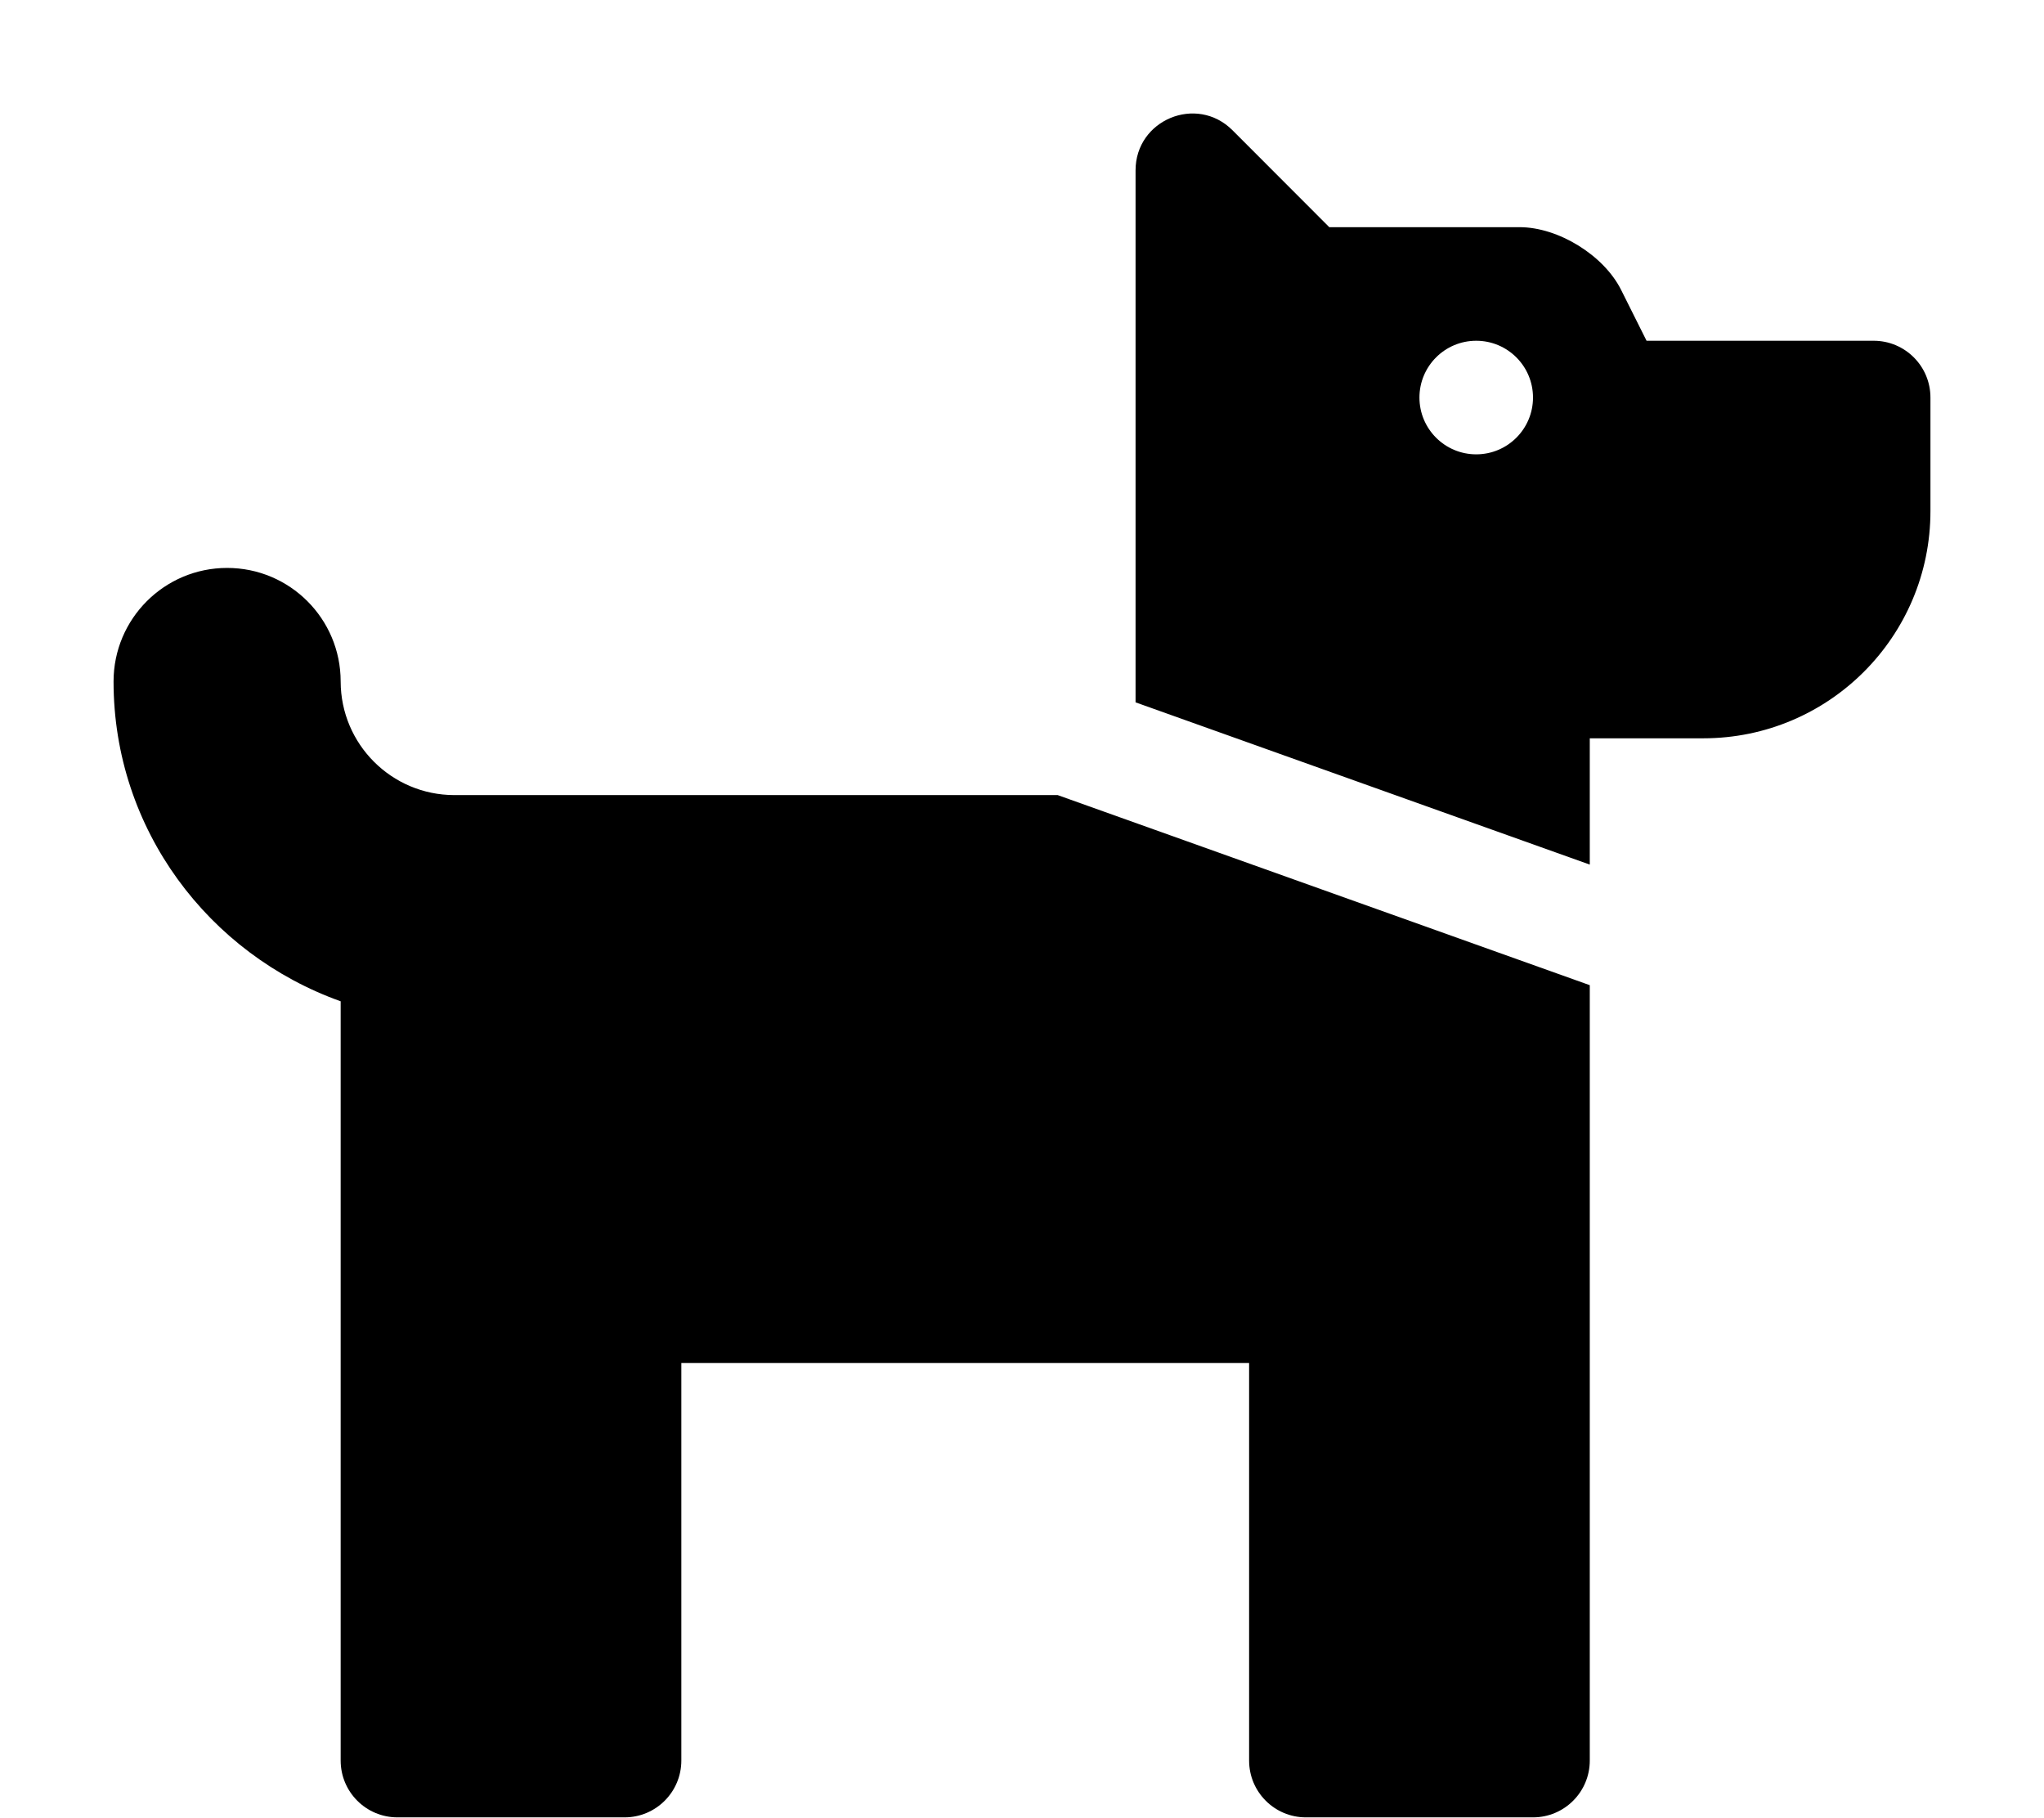
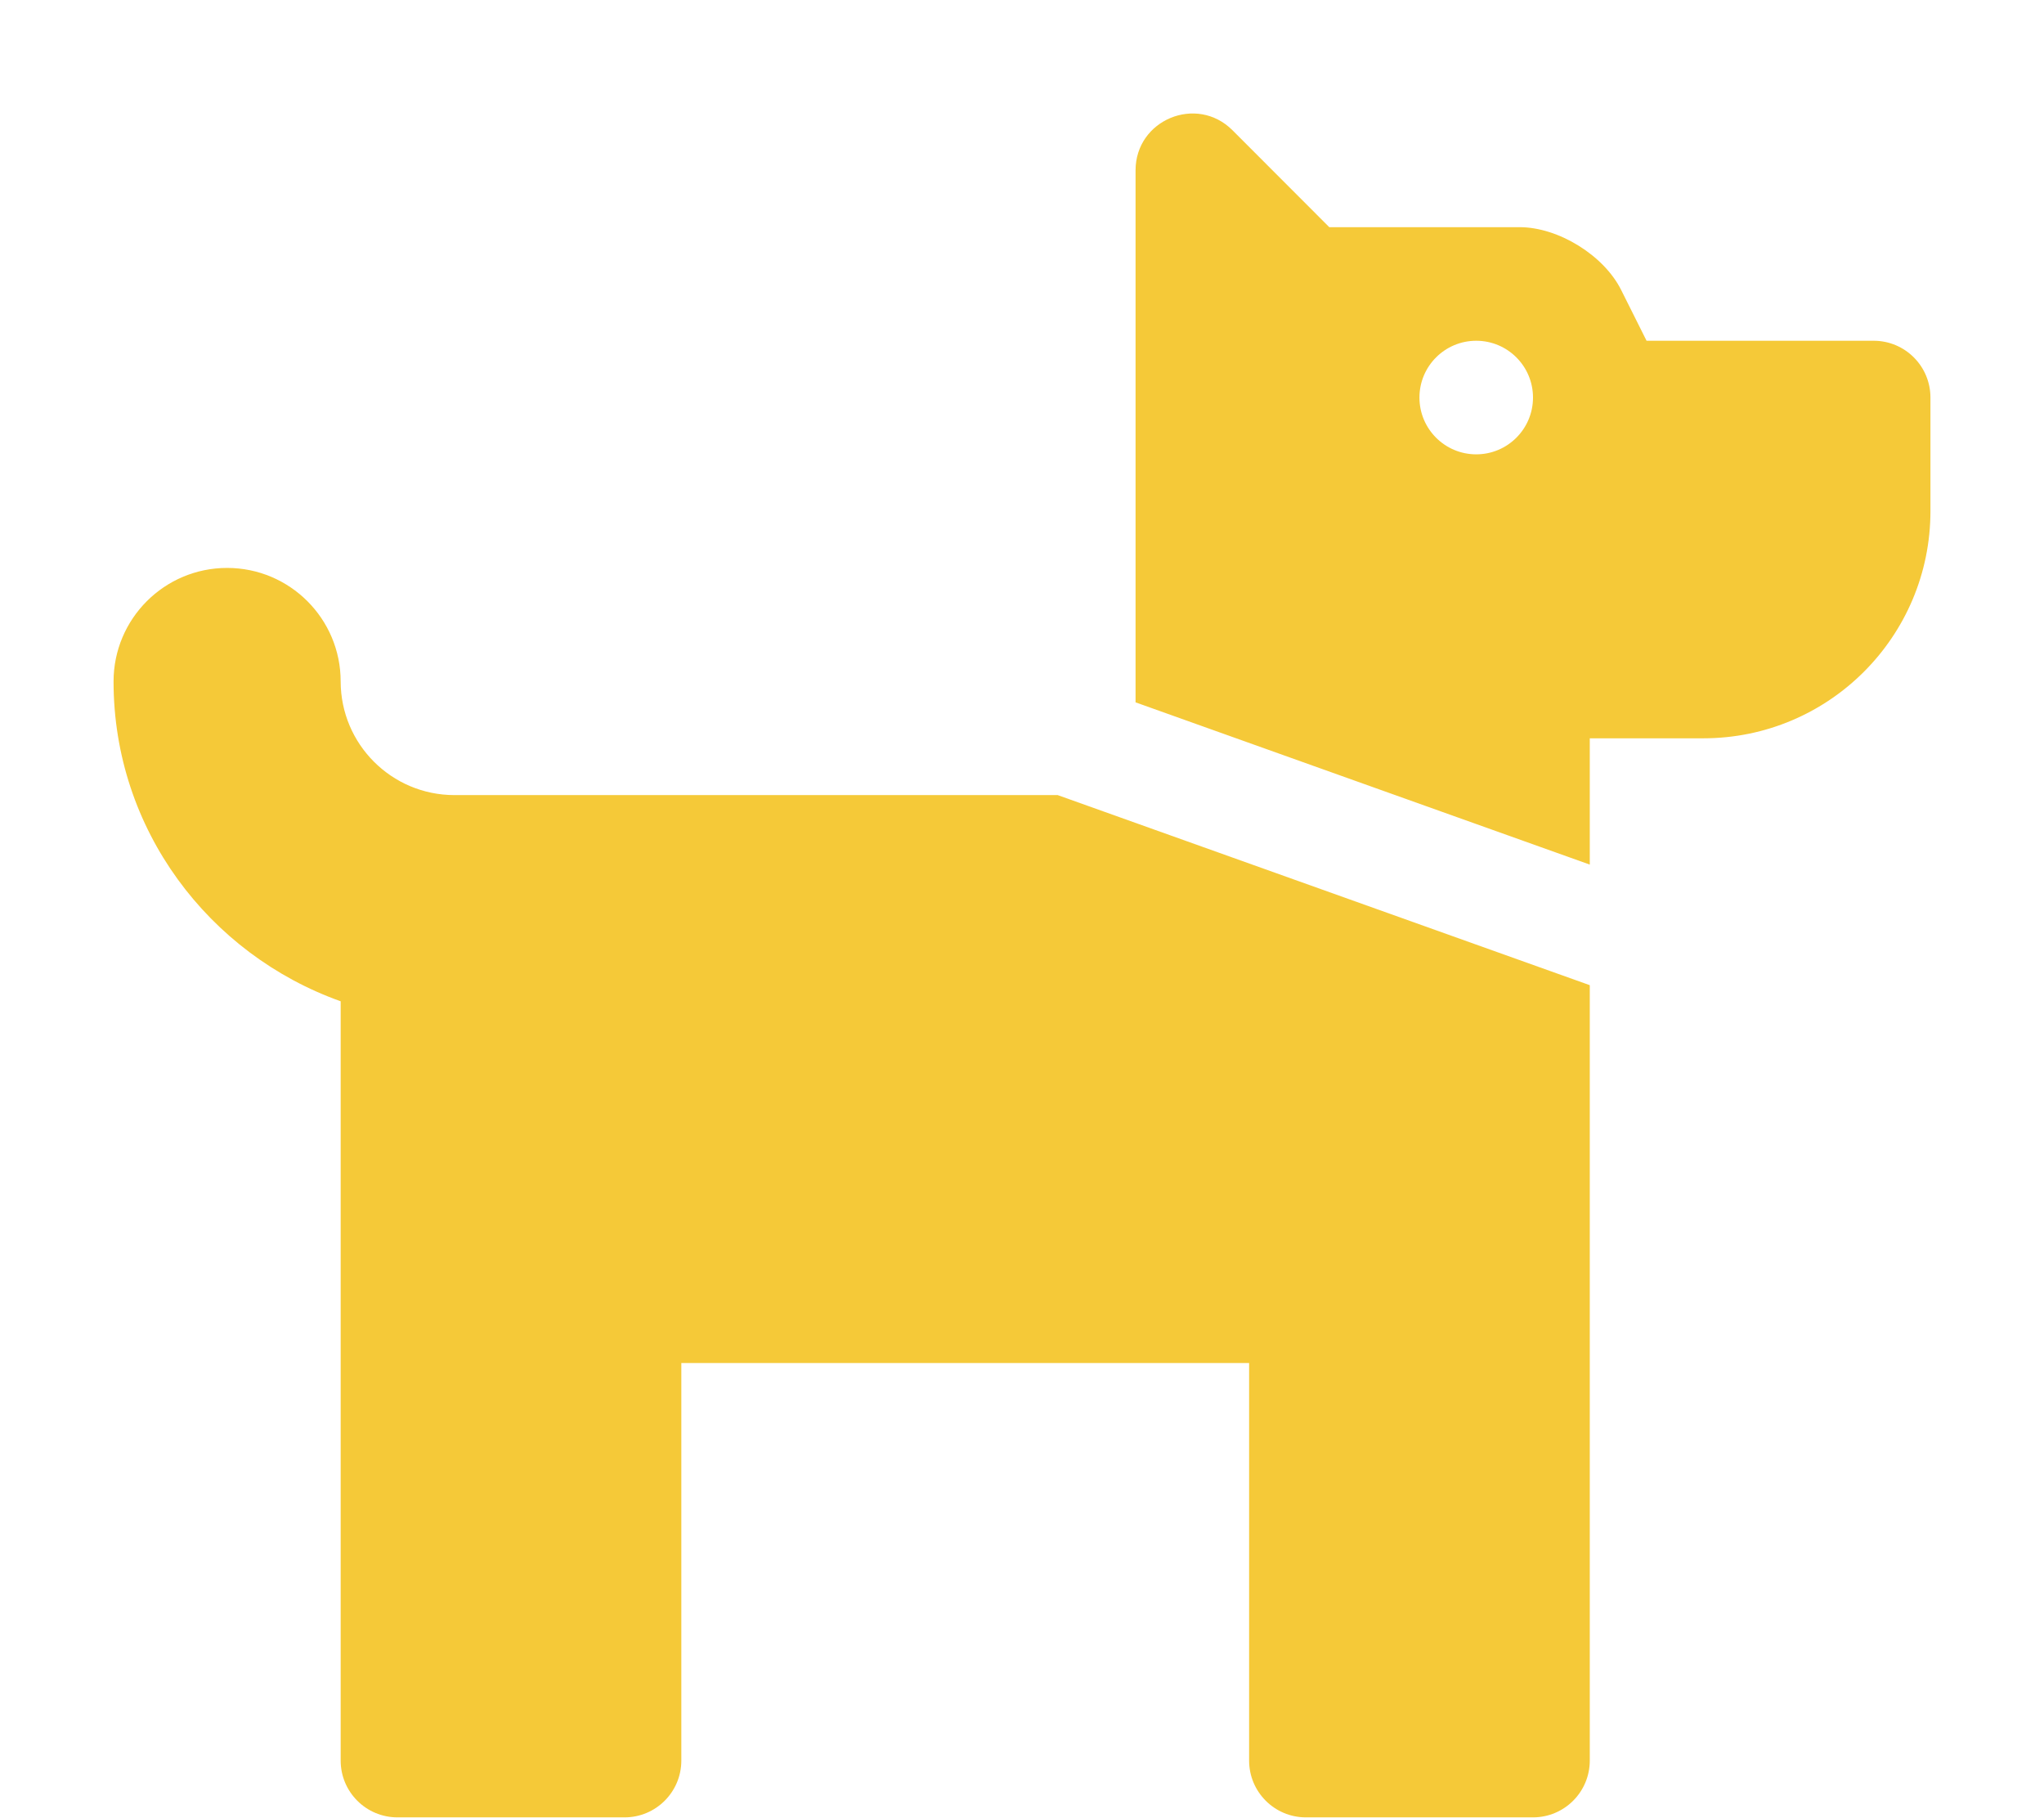
<svg xmlns="http://www.w3.org/2000/svg" aria-hidden="true" focusable="false" data-prefix="fas" data-icon="dog" class="svg-inline--fa fa-dog fa-w-18" role="img" viewBox="0 0 576 512">
-   <path fill="currentColor" d="M298.06,224,448,277.55V496a16,16,0,0,1-16,16H368a16,16,0,0,1-16-16V384H192V496a16,16,0,0,1-16,16H112a16,16,0,0,1-16-16V282.09C58.84,268.84,32,233.66,32,192a32,32,0,0,1,64,0,32.06,32.06,0,0,0,32,32ZM544,112v32a64,64,0,0,1-64,64H448v35.58L320,197.87V48c0-14.25,17.22-21.39,27.31-11.31L374.59,64h53.63c10.91,0,23.75,7.92,28.62,17.69L464,96h64A16,16,0,0,1,544,112Zm-112,0a16,16,0,1,0-16,16A16,16,0,0,0,432,112Z" />
+   <path fill="#f5c938" d="M298.06,224,448,277.55V496a16,16,0,0,1-16,16H368a16,16,0,0,1-16-16V384H192V496a16,16,0,0,1-16,16H112a16,16,0,0,1-16-16V282.09C58.84,268.84,32,233.66,32,192a32,32,0,0,1,64,0,32.06,32.06,0,0,0,32,32ZM544,112v32a64,64,0,0,1-64,64H448v35.58L320,197.87V48c0-14.25,17.22-21.39,27.31-11.31L374.59,64h53.63c10.91,0,23.75,7.92,28.62,17.69L464,96h64A16,16,0,0,1,544,112Zm-112,0a16,16,0,1,0-16,16A16,16,0,0,0,432,112Z" />
</svg>
